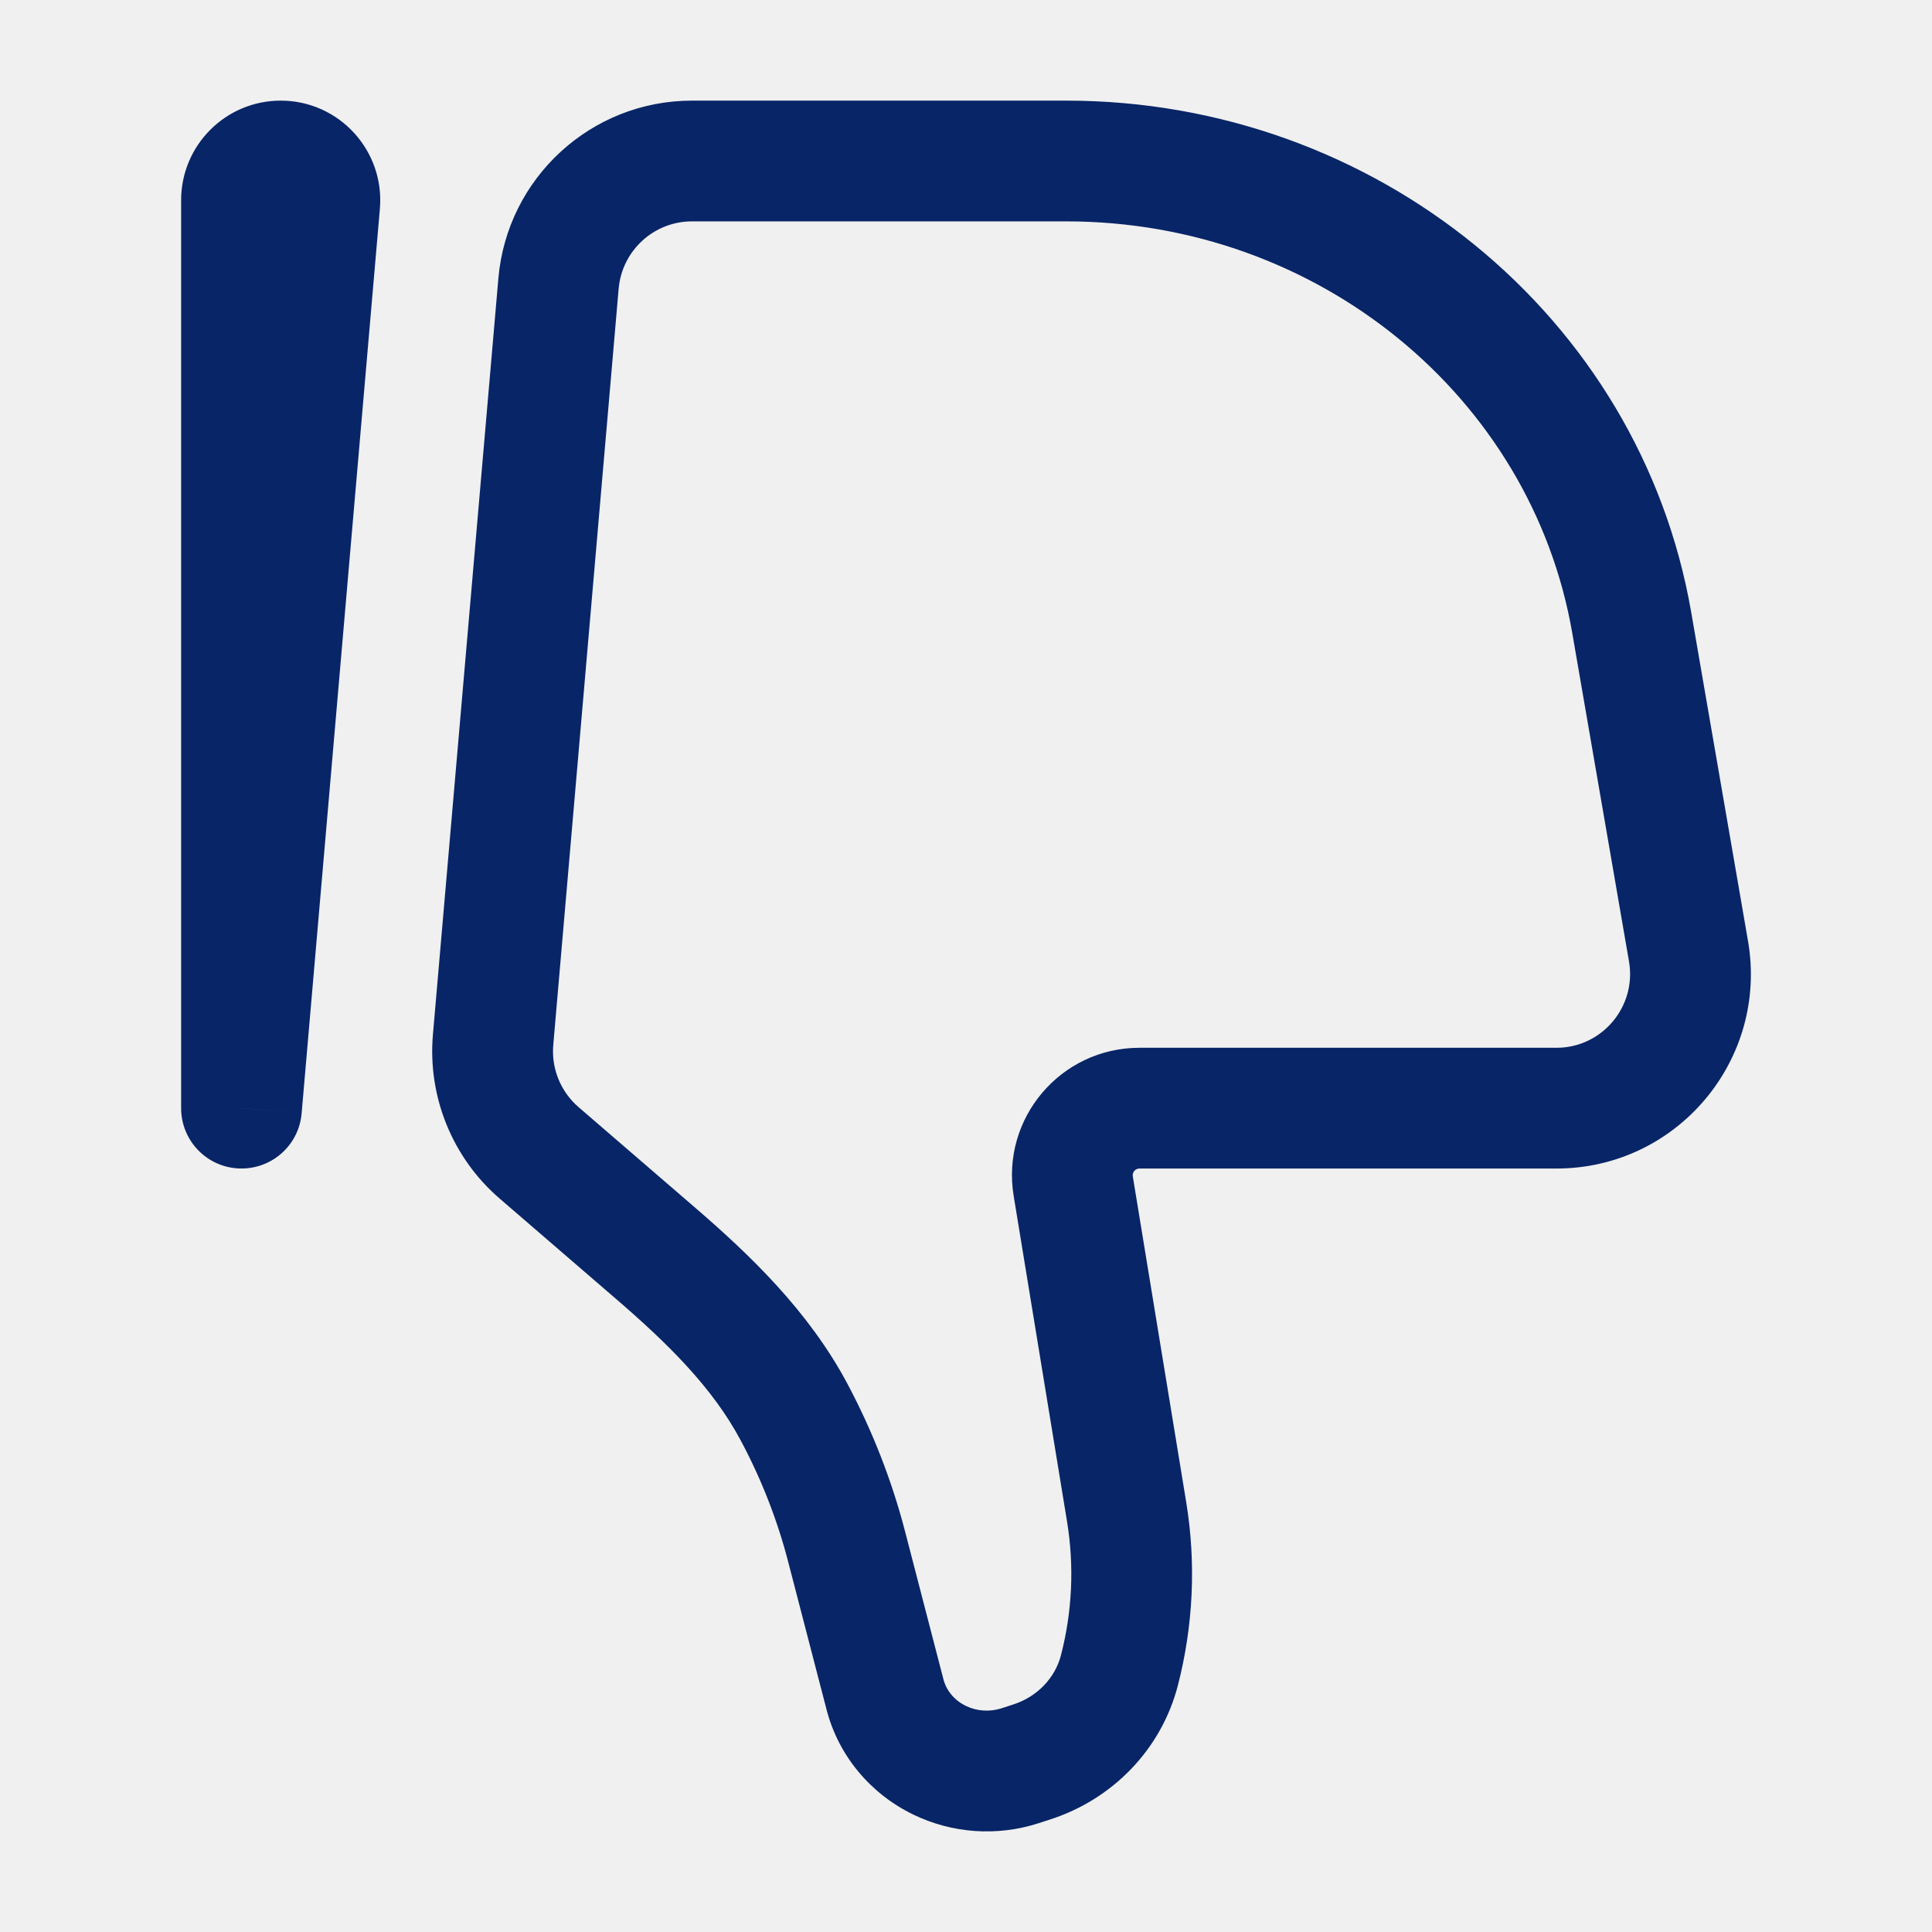
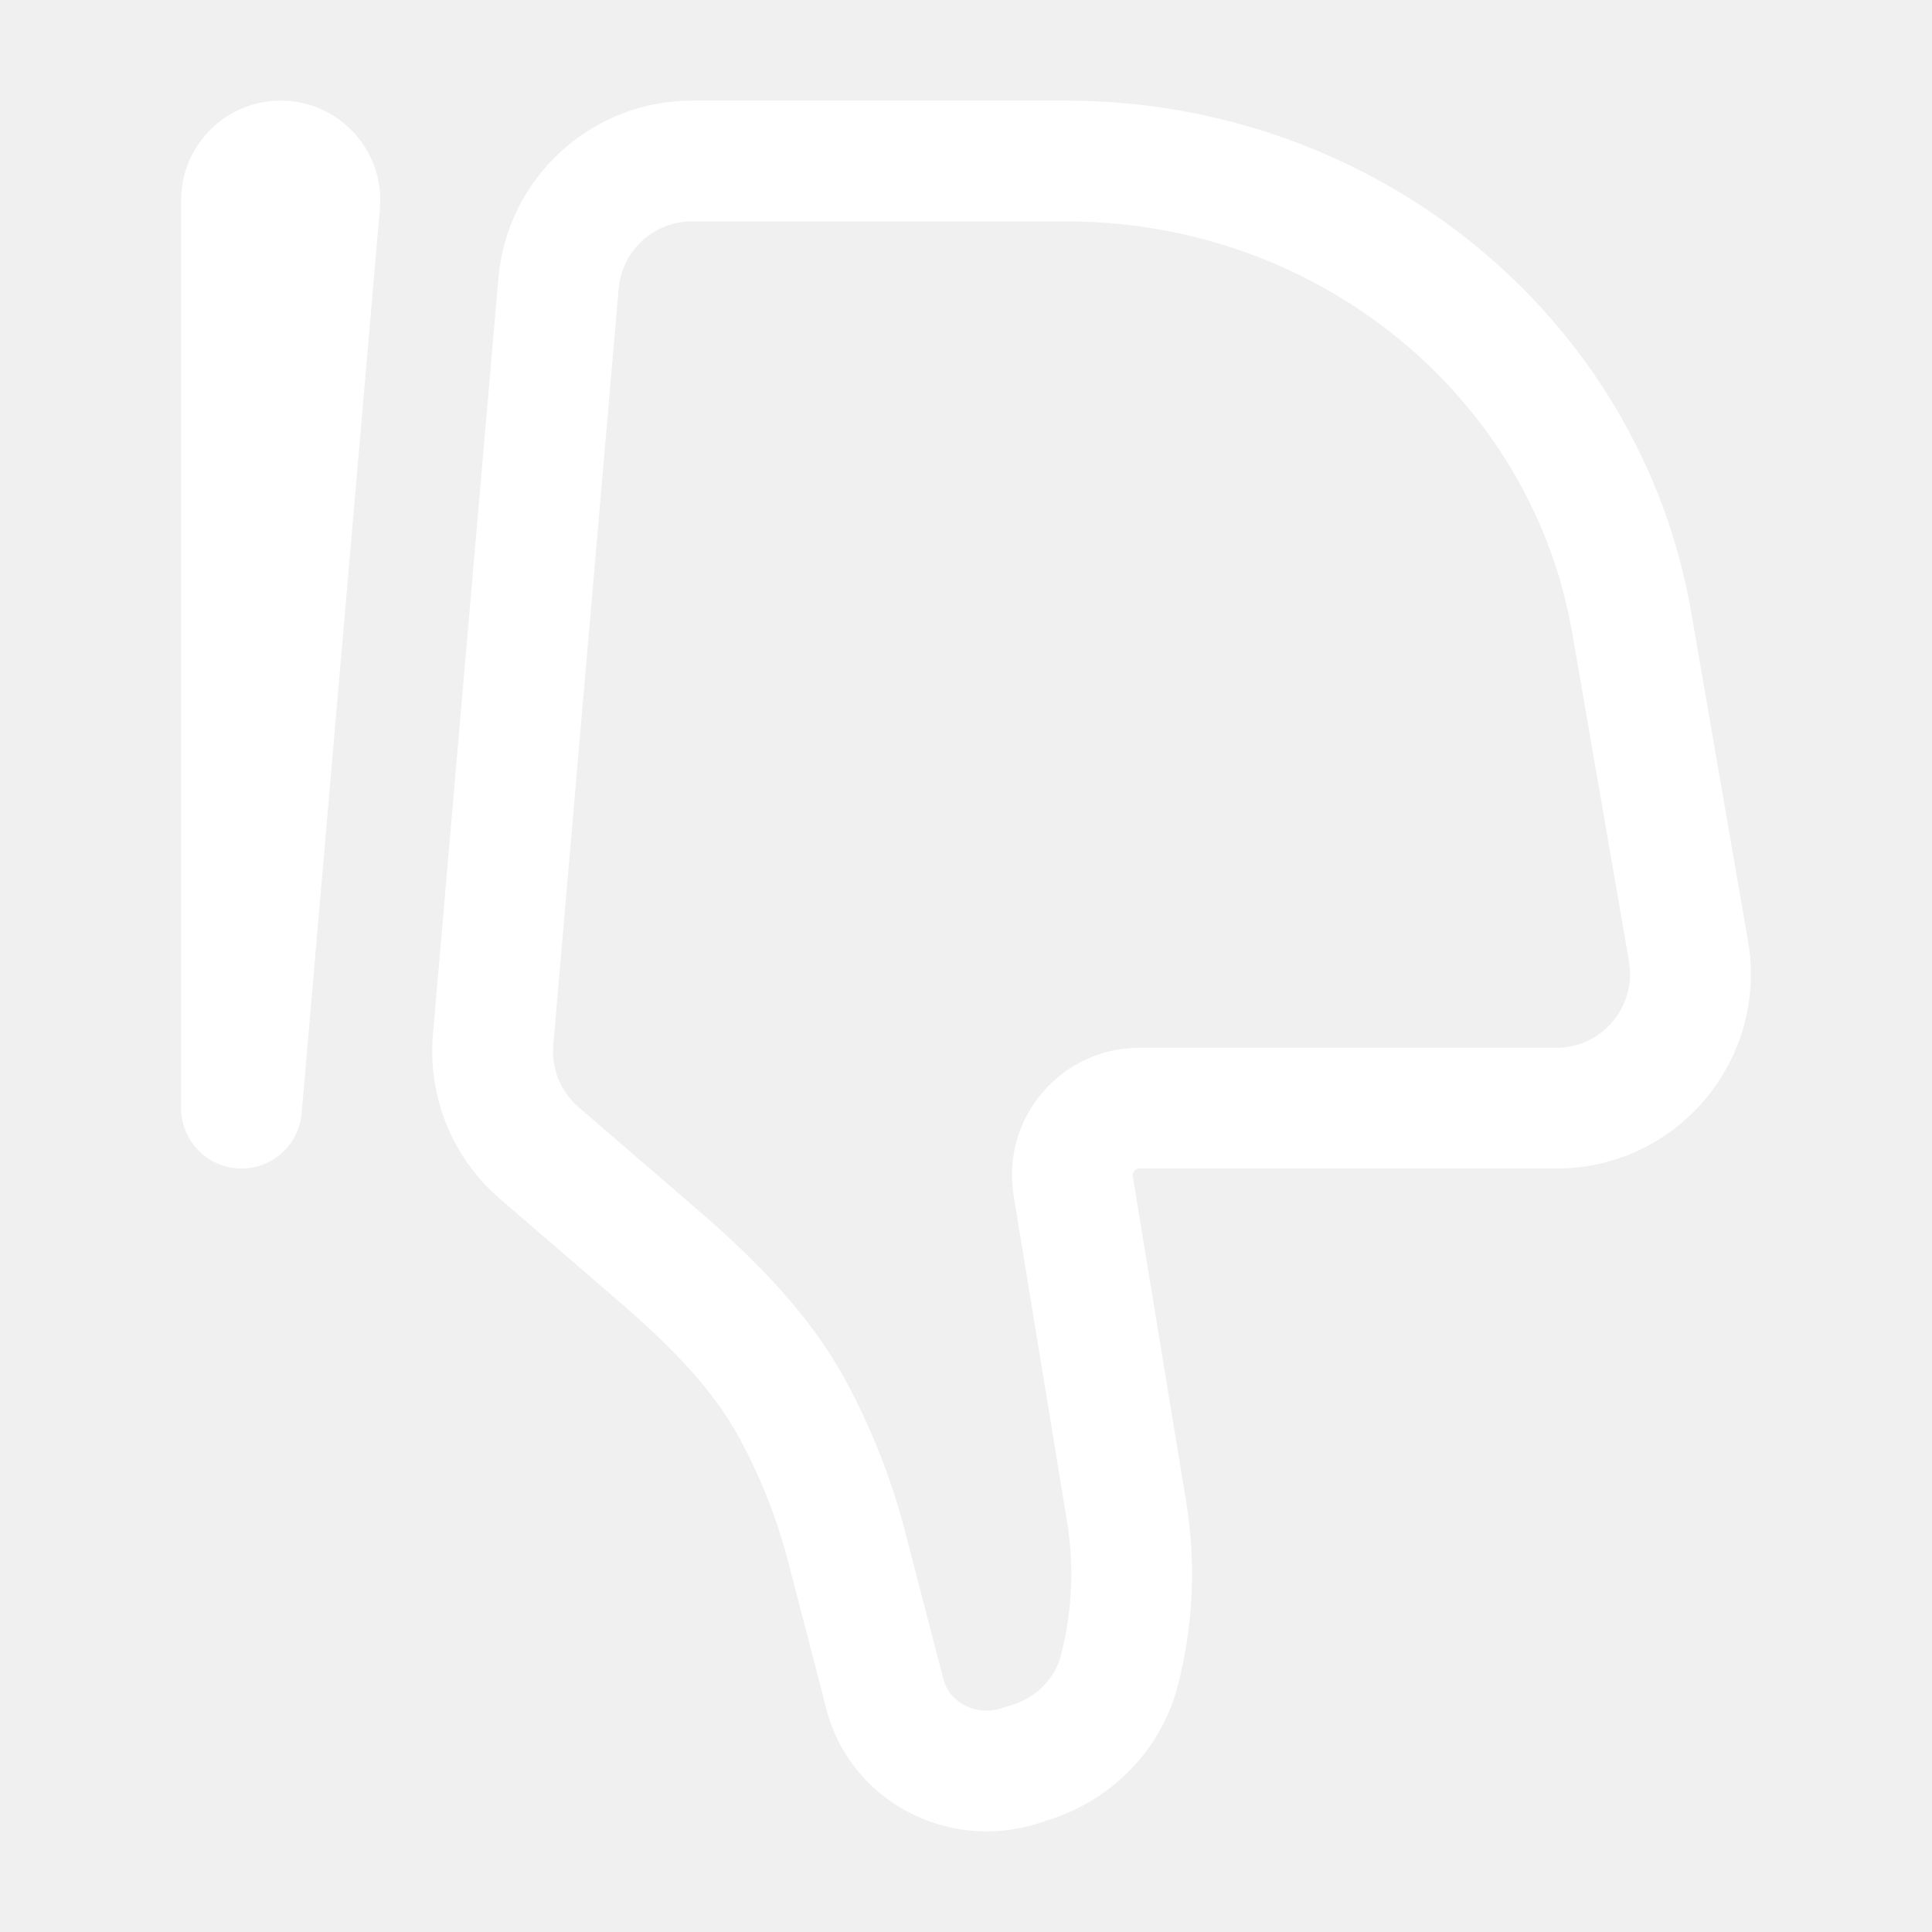
<svg xmlns="http://www.w3.org/2000/svg" width="800px" height="800px" viewBox="0 0 24 24" fill="none">
-   <path d="M20.975 11.815L20.236 11.943L20.975 11.815ZM20.27 7.735L19.531 7.863L20.27 7.735ZM6.938 3.523L6.191 3.458L6.938 3.523ZM6.126 12.916L6.873 12.98L6.126 12.916ZM13.995 18.779L14.735 18.657V18.657L13.995 18.779ZM13.332 14.734L14.072 14.613V14.613L13.332 14.734ZM6.698 14.322L6.209 14.891H6.209L6.698 14.322ZM8.137 15.562L8.626 14.994H8.626L8.137 15.562ZM10.518 19.216L9.792 19.405L10.518 19.216ZM10.994 21.05L11.72 20.862V20.862L10.994 21.05ZM12.668 21.936L12.438 21.222L12.438 21.222L12.668 21.936ZM12.813 21.889L13.042 22.603L13.042 22.603L12.813 21.889ZM9.862 17.537L10.524 17.184V17.184L9.862 17.537ZM13.905 20.753L13.179 20.564V20.564L13.905 20.753ZM11.674 21.868L11.349 22.543V22.543L11.674 21.868ZM3.972 2.529L3.224 2.465L3.972 2.529ZM3 13.766L3.747 13.83C3.713 14.231 3.369 14.532 2.968 14.515C2.566 14.498 2.25 14.167 2.25 13.766H3ZM20.236 11.943L19.531 7.863L21.009 7.607L21.714 11.687L20.236 11.943ZM13.245 2.75H8.596V1.25H13.245V2.75ZM7.685 3.588L6.873 12.98L5.378 12.851L6.191 3.458L7.685 3.588ZM19.531 7.863C19.024 4.932 16.381 2.75 13.245 2.75V1.25C17.071 1.25 20.371 3.919 21.009 7.607L19.531 7.863ZM13.255 18.9L12.592 14.855L14.072 14.613L14.735 18.657L13.255 18.9ZM7.188 13.754L8.626 14.994L7.647 16.131L6.209 14.891L7.188 13.754ZM11.244 19.028L11.72 20.862L10.268 21.238L9.792 19.405L11.244 19.028ZM12.438 21.222L12.583 21.175L13.042 22.603L12.897 22.65L12.438 21.222ZM10.524 17.184C10.835 17.768 11.078 18.387 11.244 19.028L9.792 19.405C9.656 18.879 9.457 18.371 9.2 17.891L10.524 17.184ZM12.583 21.175C12.89 21.077 13.107 20.84 13.179 20.564L14.631 20.941C14.425 21.733 13.819 22.354 13.042 22.603L12.583 21.175ZM11.72 20.862C11.755 20.997 11.852 21.121 12 21.192L11.349 22.543C10.817 22.287 10.417 21.814 10.268 21.238L11.72 20.862ZM12 21.192C12.134 21.257 12.293 21.268 12.438 21.222L12.897 22.65C12.387 22.814 11.831 22.776 11.349 22.543L12 21.192ZM14.154 13.016H19.335V14.516H14.154V13.016ZM4.719 2.594L3.747 13.83L2.253 13.701L3.224 2.465L4.719 2.594ZM3.75 2.487V13.766H2.25V2.487H3.75ZM3.224 2.465C3.211 2.617 3.331 2.75 3.487 2.75V1.25C4.213 1.25 4.781 1.872 4.719 2.594L3.224 2.465ZM14.735 18.657C14.86 19.417 14.824 20.195 14.631 20.941L13.179 20.564C13.32 20.021 13.346 19.454 13.255 18.9L14.735 18.657ZM8.596 2.75C8.122 2.75 7.726 3.113 7.685 3.588L6.191 3.458C6.299 2.21 7.343 1.25 8.596 1.25V2.75ZM8.626 14.994C9.306 15.58 10.039 16.277 10.524 17.184L9.2 17.891C8.854 17.242 8.303 16.695 7.647 16.131L8.626 14.994ZM21.714 11.687C21.97 13.164 20.834 14.516 19.335 14.516V13.016C19.901 13.016 20.333 12.504 20.236 11.943L21.714 11.687ZM3.487 2.75C3.633 2.75 3.75 2.632 3.75 2.487H2.25C2.25 1.805 2.803 1.25 3.487 1.25V2.75ZM12.592 14.855C12.434 13.892 13.177 13.016 14.154 13.016V14.516C14.104 14.516 14.064 14.561 14.072 14.613L12.592 14.855ZM6.873 12.98C6.847 13.274 6.965 13.562 7.188 13.754L6.209 14.891C5.62 14.384 5.311 13.625 5.378 12.851L6.873 12.98Z" fill="#082567" />
+   <path d="M20.975 11.815L20.236 11.943L20.975 11.815ZM20.27 7.735L19.531 7.863L20.27 7.735ZM6.938 3.523L6.191 3.458L6.938 3.523ZM6.126 12.916L6.873 12.98L6.126 12.916ZM13.995 18.779L14.735 18.657V18.657L13.995 18.779ZM13.332 14.734L14.072 14.613V14.613L13.332 14.734ZM6.698 14.322L6.209 14.891H6.209L6.698 14.322ZM8.137 15.562L8.626 14.994H8.626L8.137 15.562ZM10.518 19.216L9.792 19.405L10.518 19.216ZM10.994 21.05L11.72 20.862V20.862L10.994 21.05ZM12.668 21.936L12.438 21.222L12.438 21.222L12.668 21.936ZM12.813 21.889L13.042 22.603L13.042 22.603L12.813 21.889ZM9.862 17.537L10.524 17.184V17.184L9.862 17.537ZM13.905 20.753L13.179 20.564V20.564L13.905 20.753ZM11.674 21.868L11.349 22.543V22.543L11.674 21.868ZM3.972 2.529L3.224 2.465L3.972 2.529ZM3 13.766L3.747 13.83C3.713 14.231 3.369 14.532 2.968 14.515C2.566 14.498 2.25 14.167 2.25 13.766H3ZM20.236 11.943L19.531 7.863L21.009 7.607L21.714 11.687L20.236 11.943ZM13.245 2.75H8.596V1.25H13.245V2.75ZM7.685 3.588L6.873 12.98L5.378 12.851L6.191 3.458L7.685 3.588ZM19.531 7.863C19.024 4.932 16.381 2.75 13.245 2.75V1.25C17.071 1.25 20.371 3.919 21.009 7.607L19.531 7.863ZM13.255 18.9L12.592 14.855L14.072 14.613L14.735 18.657L13.255 18.9ZM7.188 13.754L8.626 14.994L7.647 16.131L6.209 14.891L7.188 13.754ZM11.244 19.028L11.72 20.862L10.268 21.238L9.792 19.405L11.244 19.028ZM12.438 21.222L12.583 21.175L13.042 22.603L12.897 22.65L12.438 21.222ZM10.524 17.184C10.835 17.768 11.078 18.387 11.244 19.028L9.792 19.405C9.656 18.879 9.457 18.371 9.2 17.891L10.524 17.184ZM12.583 21.175C12.89 21.077 13.107 20.84 13.179 20.564L14.631 20.941C14.425 21.733 13.819 22.354 13.042 22.603L12.583 21.175ZM11.72 20.862C11.755 20.997 11.852 21.121 12 21.192L11.349 22.543C10.817 22.287 10.417 21.814 10.268 21.238L11.72 20.862ZM12 21.192C12.134 21.257 12.293 21.268 12.438 21.222L12.897 22.65C12.387 22.814 11.831 22.776 11.349 22.543L12 21.192ZM14.154 13.016H19.335V14.516H14.154V13.016ZM4.719 2.594L3.747 13.83L2.253 13.701L3.224 2.465L4.719 2.594ZM3.75 2.487V13.766H2.25V2.487H3.75ZM3.224 2.465C3.211 2.617 3.331 2.75 3.487 2.75V1.25C4.213 1.25 4.781 1.872 4.719 2.594L3.224 2.465ZM14.735 18.657C14.86 19.417 14.824 20.195 14.631 20.941L13.179 20.564C13.32 20.021 13.346 19.454 13.255 18.9L14.735 18.657ZM8.596 2.75C8.122 2.75 7.726 3.113 7.685 3.588L6.191 3.458C6.299 2.21 7.343 1.25 8.596 1.25V2.75ZM8.626 14.994C9.306 15.58 10.039 16.277 10.524 17.184L9.2 17.891C8.854 17.242 8.303 16.695 7.647 16.131L8.626 14.994ZM21.714 11.687C21.97 13.164 20.834 14.516 19.335 14.516V13.016C19.901 13.016 20.333 12.504 20.236 11.943L21.714 11.687ZM3.487 2.75C3.633 2.75 3.75 2.632 3.75 2.487H2.25C2.25 1.805 2.803 1.25 3.487 1.25V2.75ZM12.592 14.855C12.434 13.892 13.177 13.016 14.154 13.016V14.516C14.104 14.516 14.064 14.561 14.072 14.613L12.592 14.855ZM6.873 12.98C6.847 13.274 6.965 13.562 7.188 13.754L6.209 14.891C5.62 14.384 5.311 13.625 5.378 12.851L6.873 12.98Z" fill="#FFFFFF" />
</svg>
